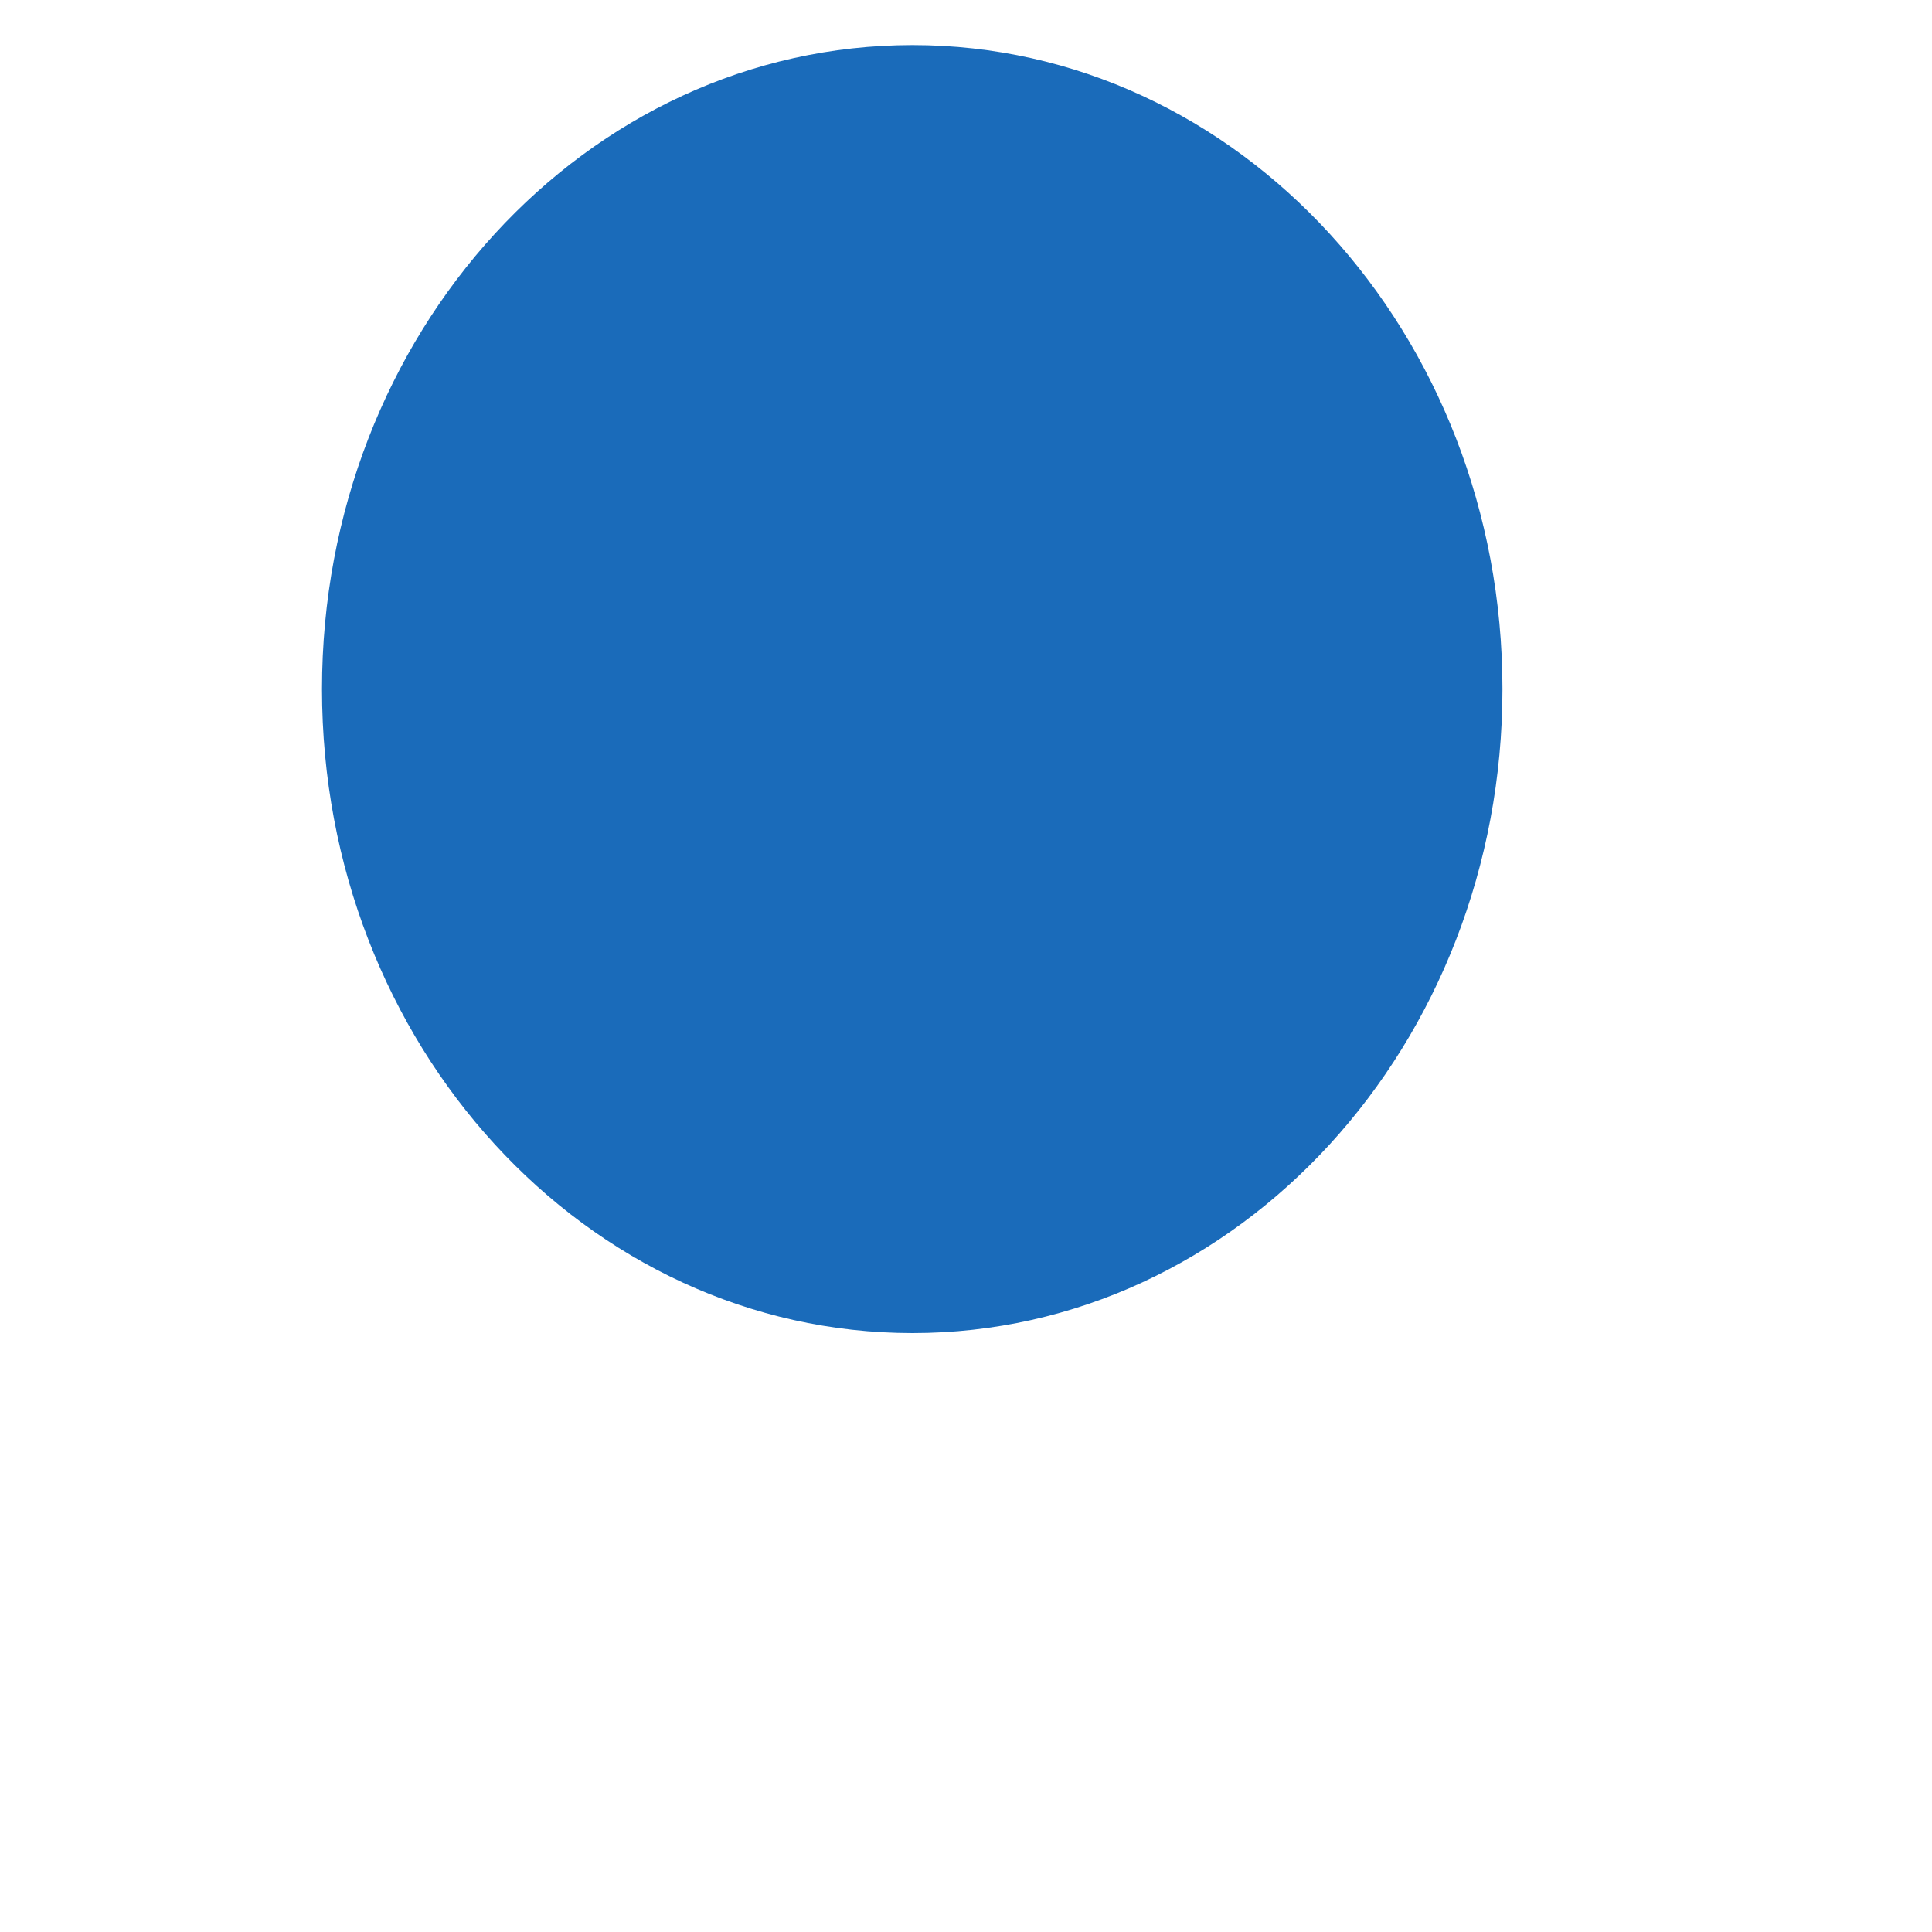
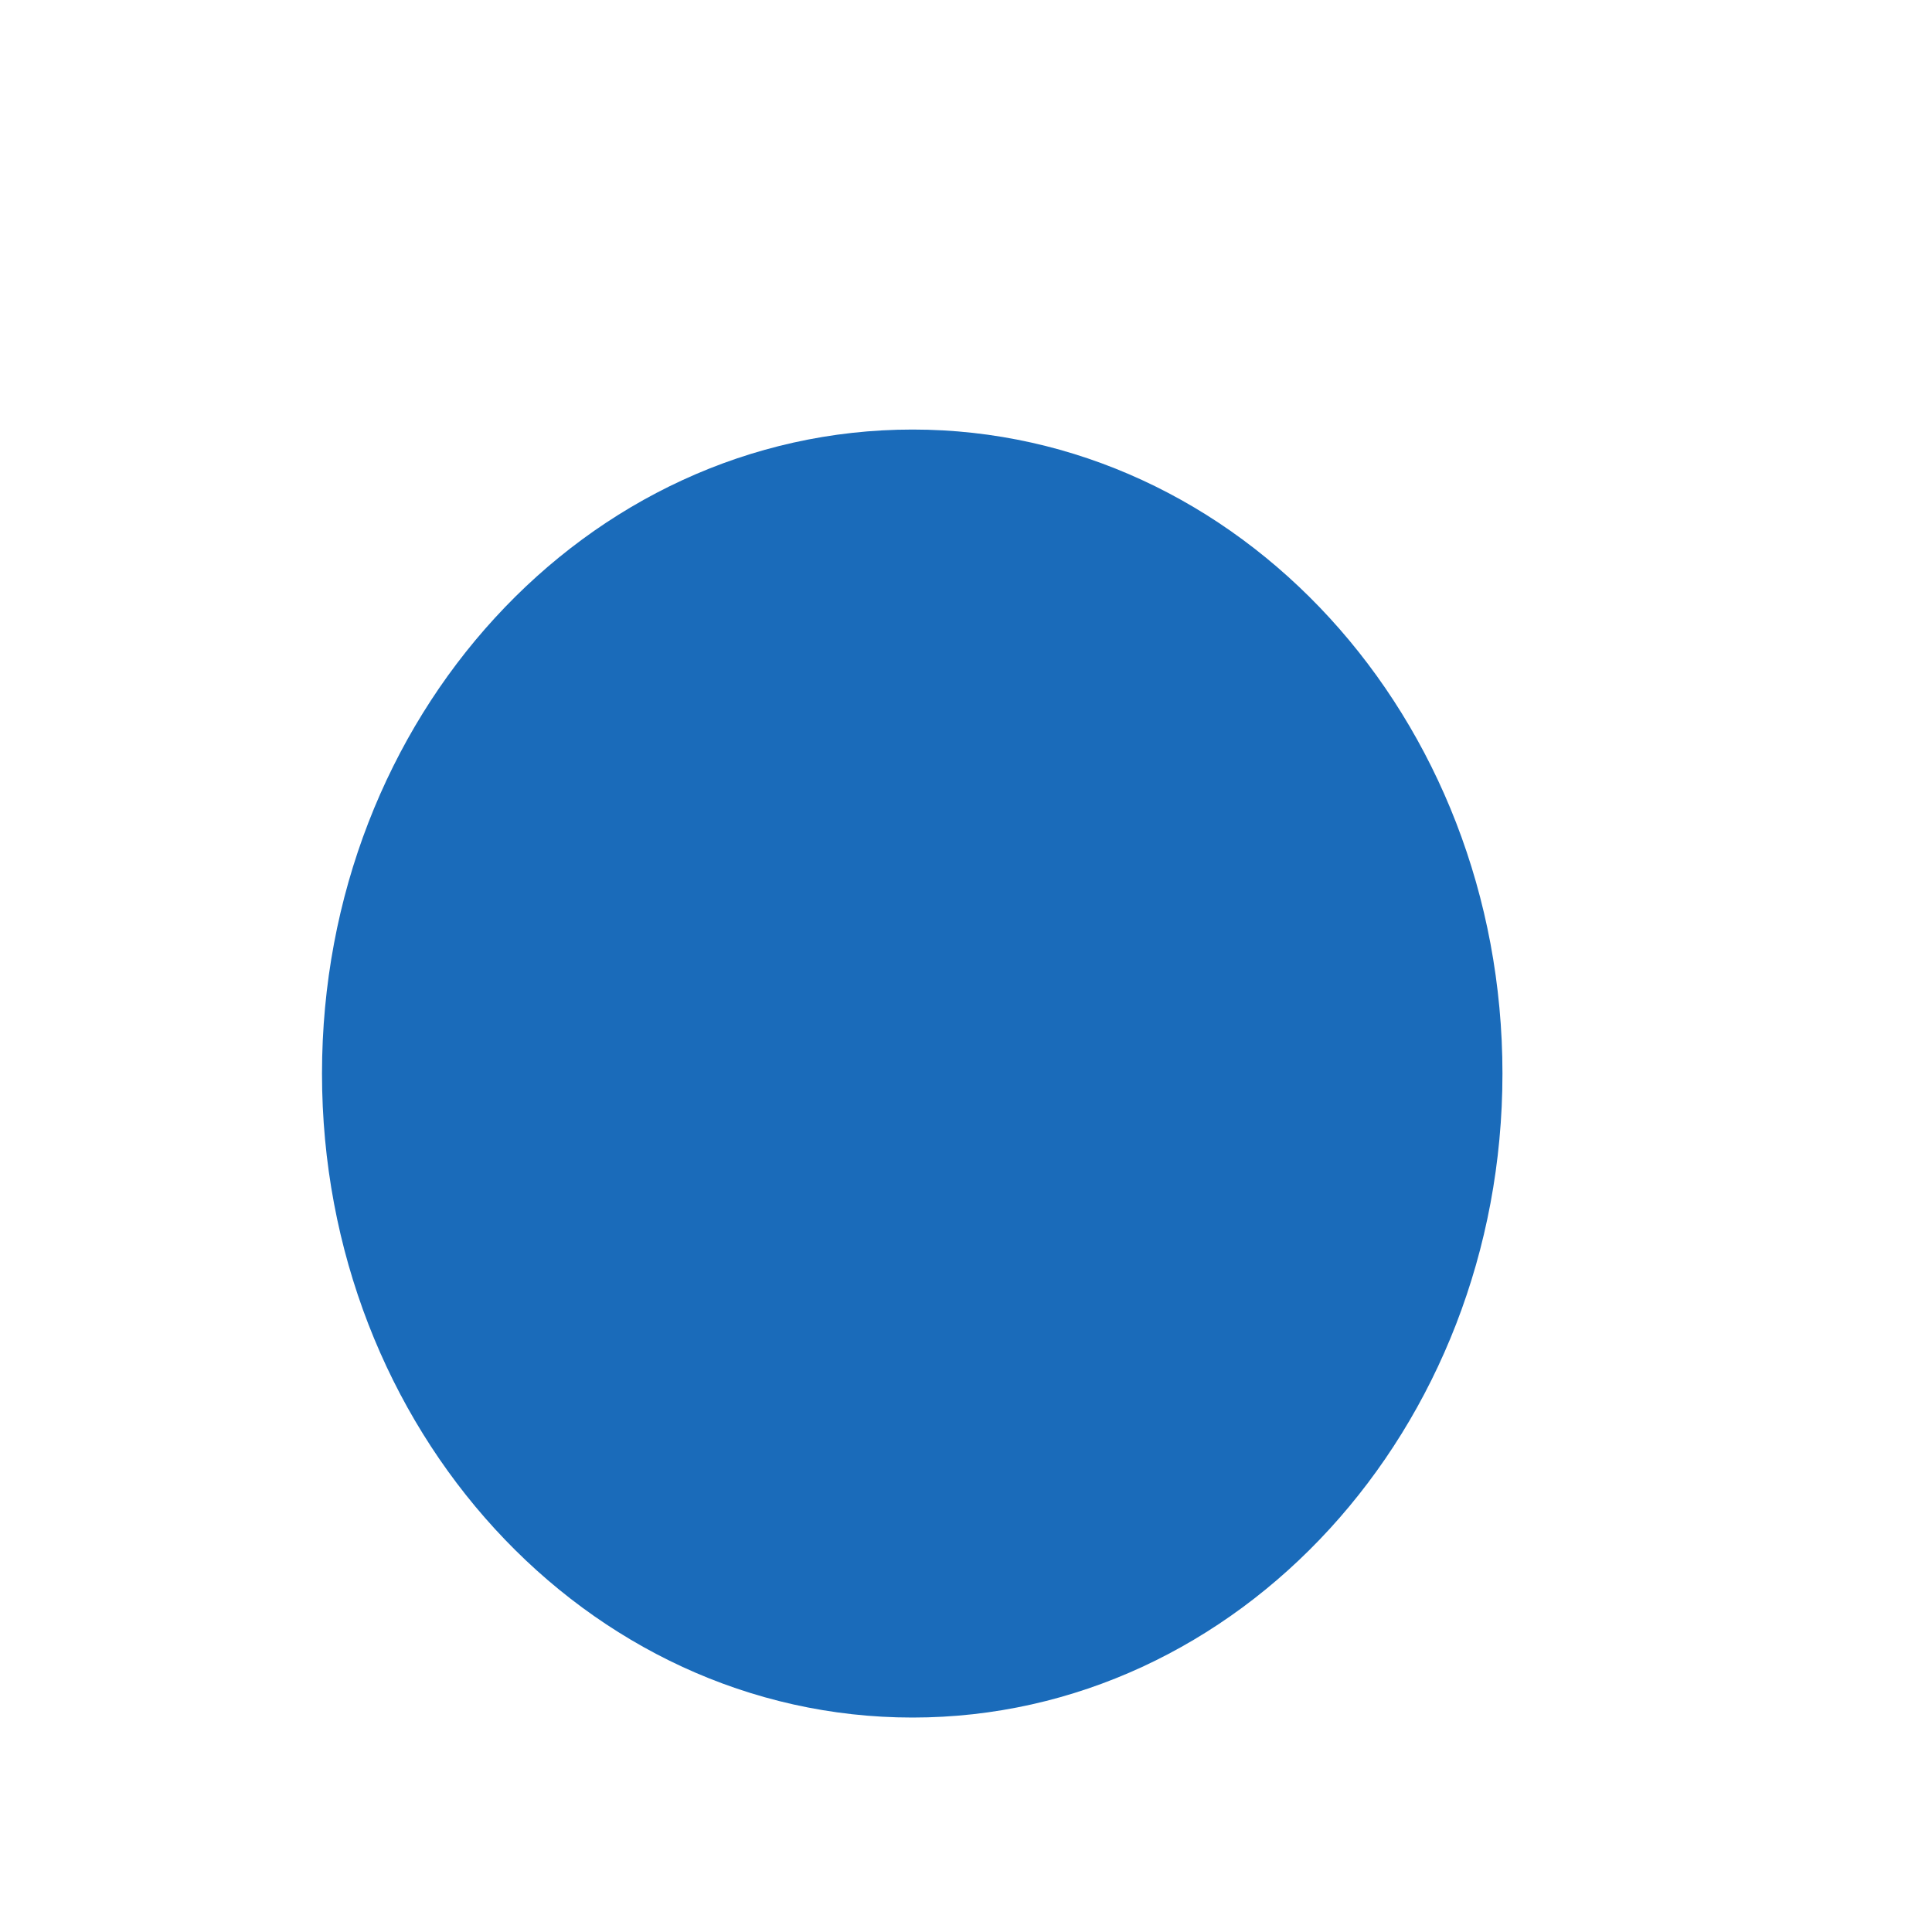
<svg xmlns="http://www.w3.org/2000/svg" width="3" height="3" viewBox="0 0 3 3" fill="none">
-   <path d="M1.417 2.07C1.923 2.07 2.333 1.622 2.333 1.07C2.333 0.518 1.923 0.07 1.417 0.07C0.91 0.07 0.5 0.518 0.5 1.07C0.5 1.622 0.91 2.07 1.417 2.07Z" fill="#1A6BBA" />
+   <path d="M1.417 2.667C1.923 2.667 2.333 2.219 2.333 1.667C2.333 1.114 1.923 0.667 1.417 0.667C0.91 0.667 0.5 1.114 0.5 1.667C0.5 2.219 0.91 2.667 1.417 2.667Z" fill="#1A6BBA" />
</svg>
